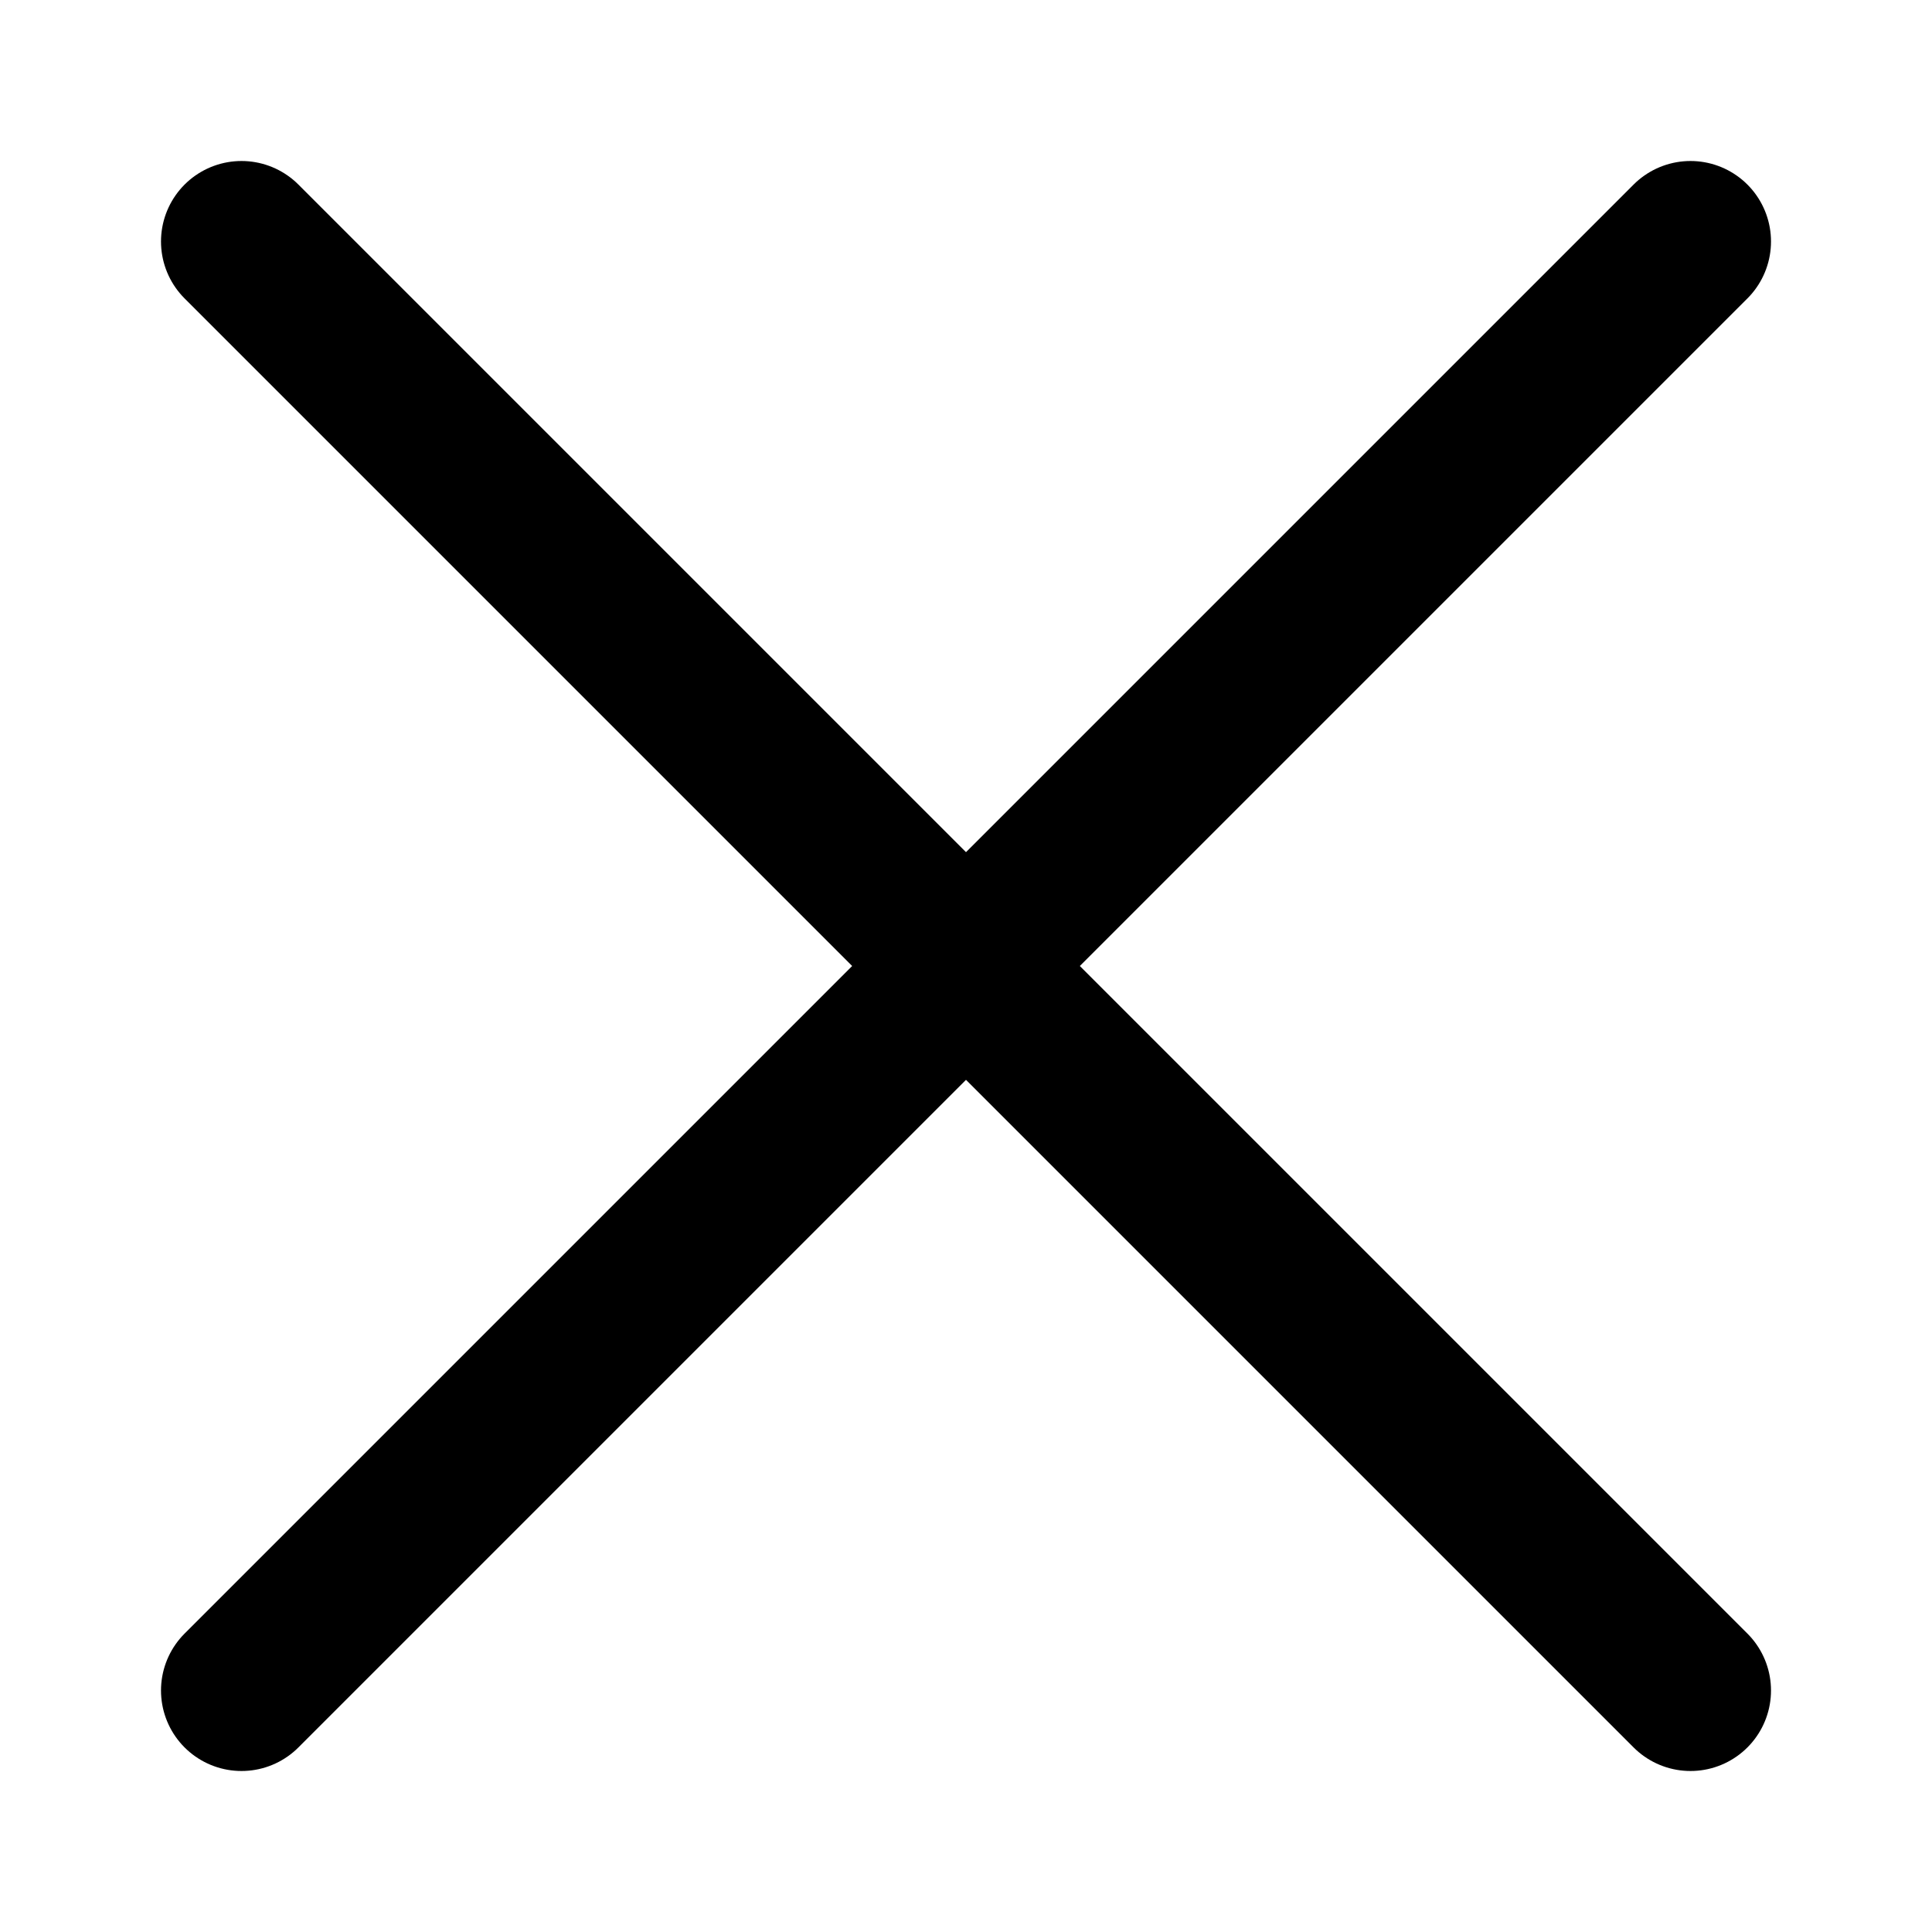
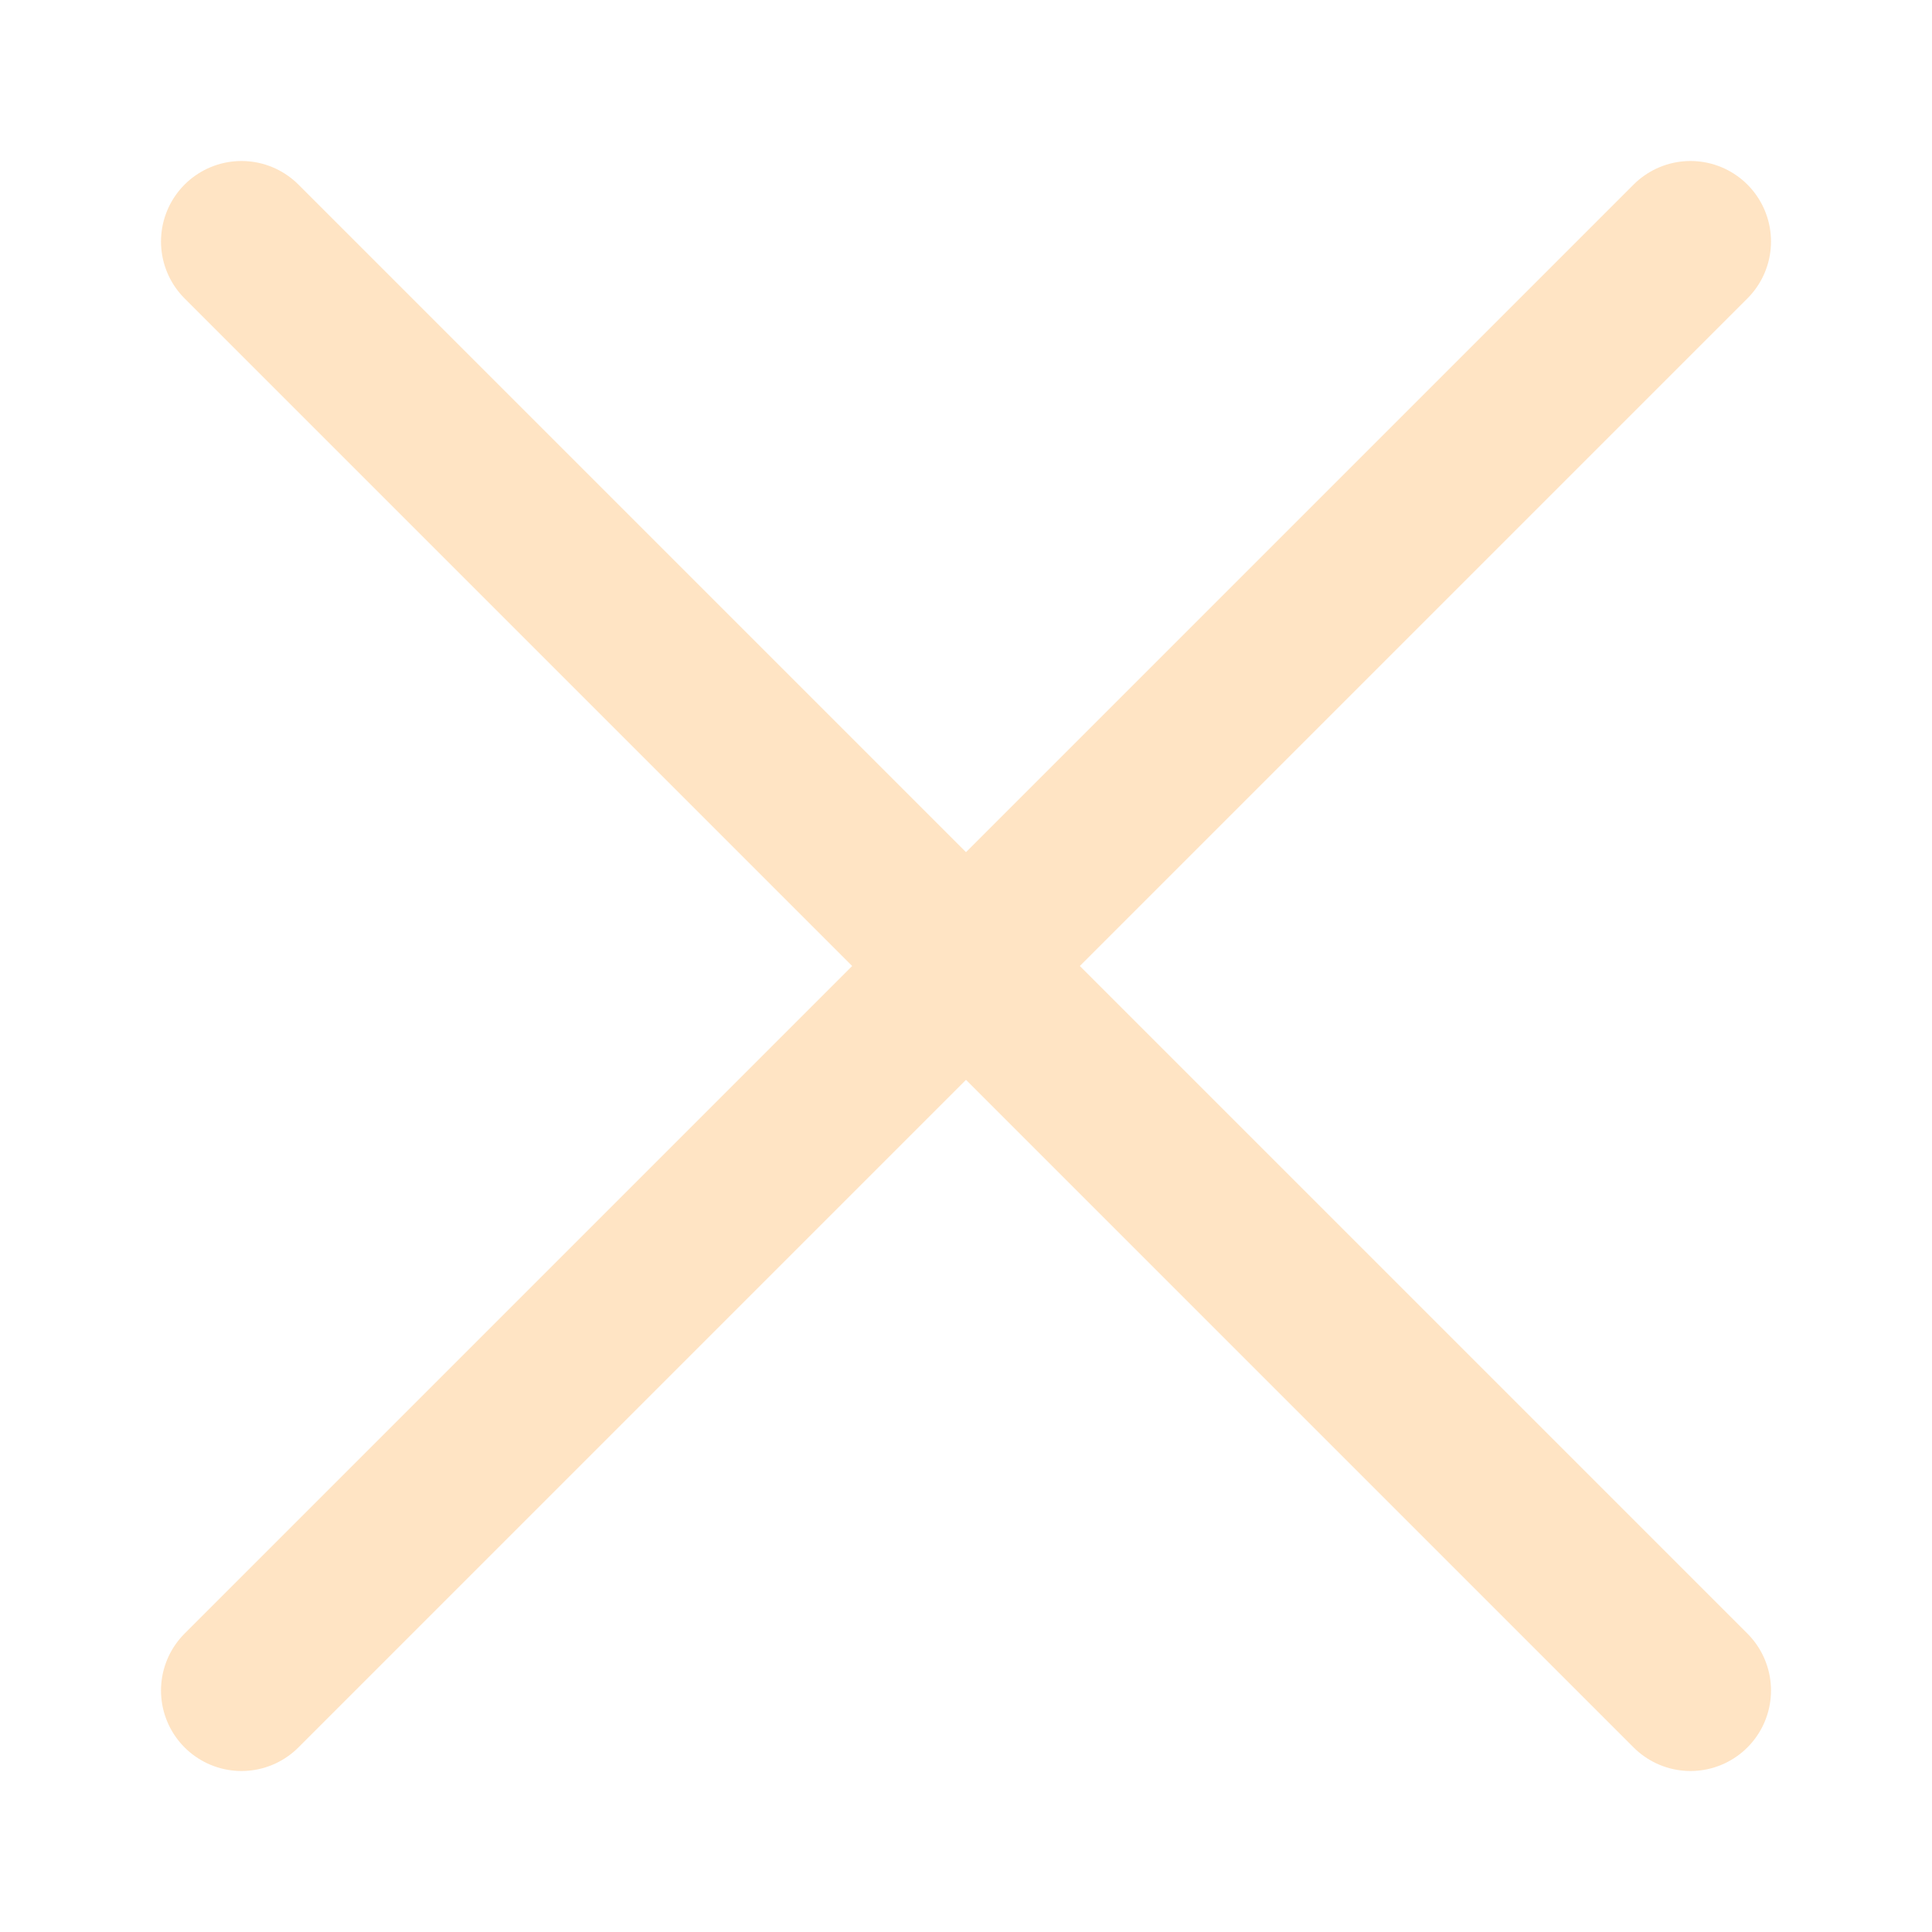
<svg xmlns="http://www.w3.org/2000/svg" width="800px" height="800px" viewBox="0 0 24 24" fill="none">
  <g id="Menu / Close_LG">
-     <path id="Vector" d="M21 21L12 12M12 12L3 3M12 12L21 3M12 12L3 21" stroke="#000000" stroke-width="2" stroke-linecap="round" stroke-linejoin="round" />
+     <path id="Vector" d="M21 21L12 12M12 12L3 3M12 12L21 3M12 12L3 21" stroke="bisque" stroke-width="2" stroke-linecap="round" stroke-linejoin="round" />
  </g>
</svg>
